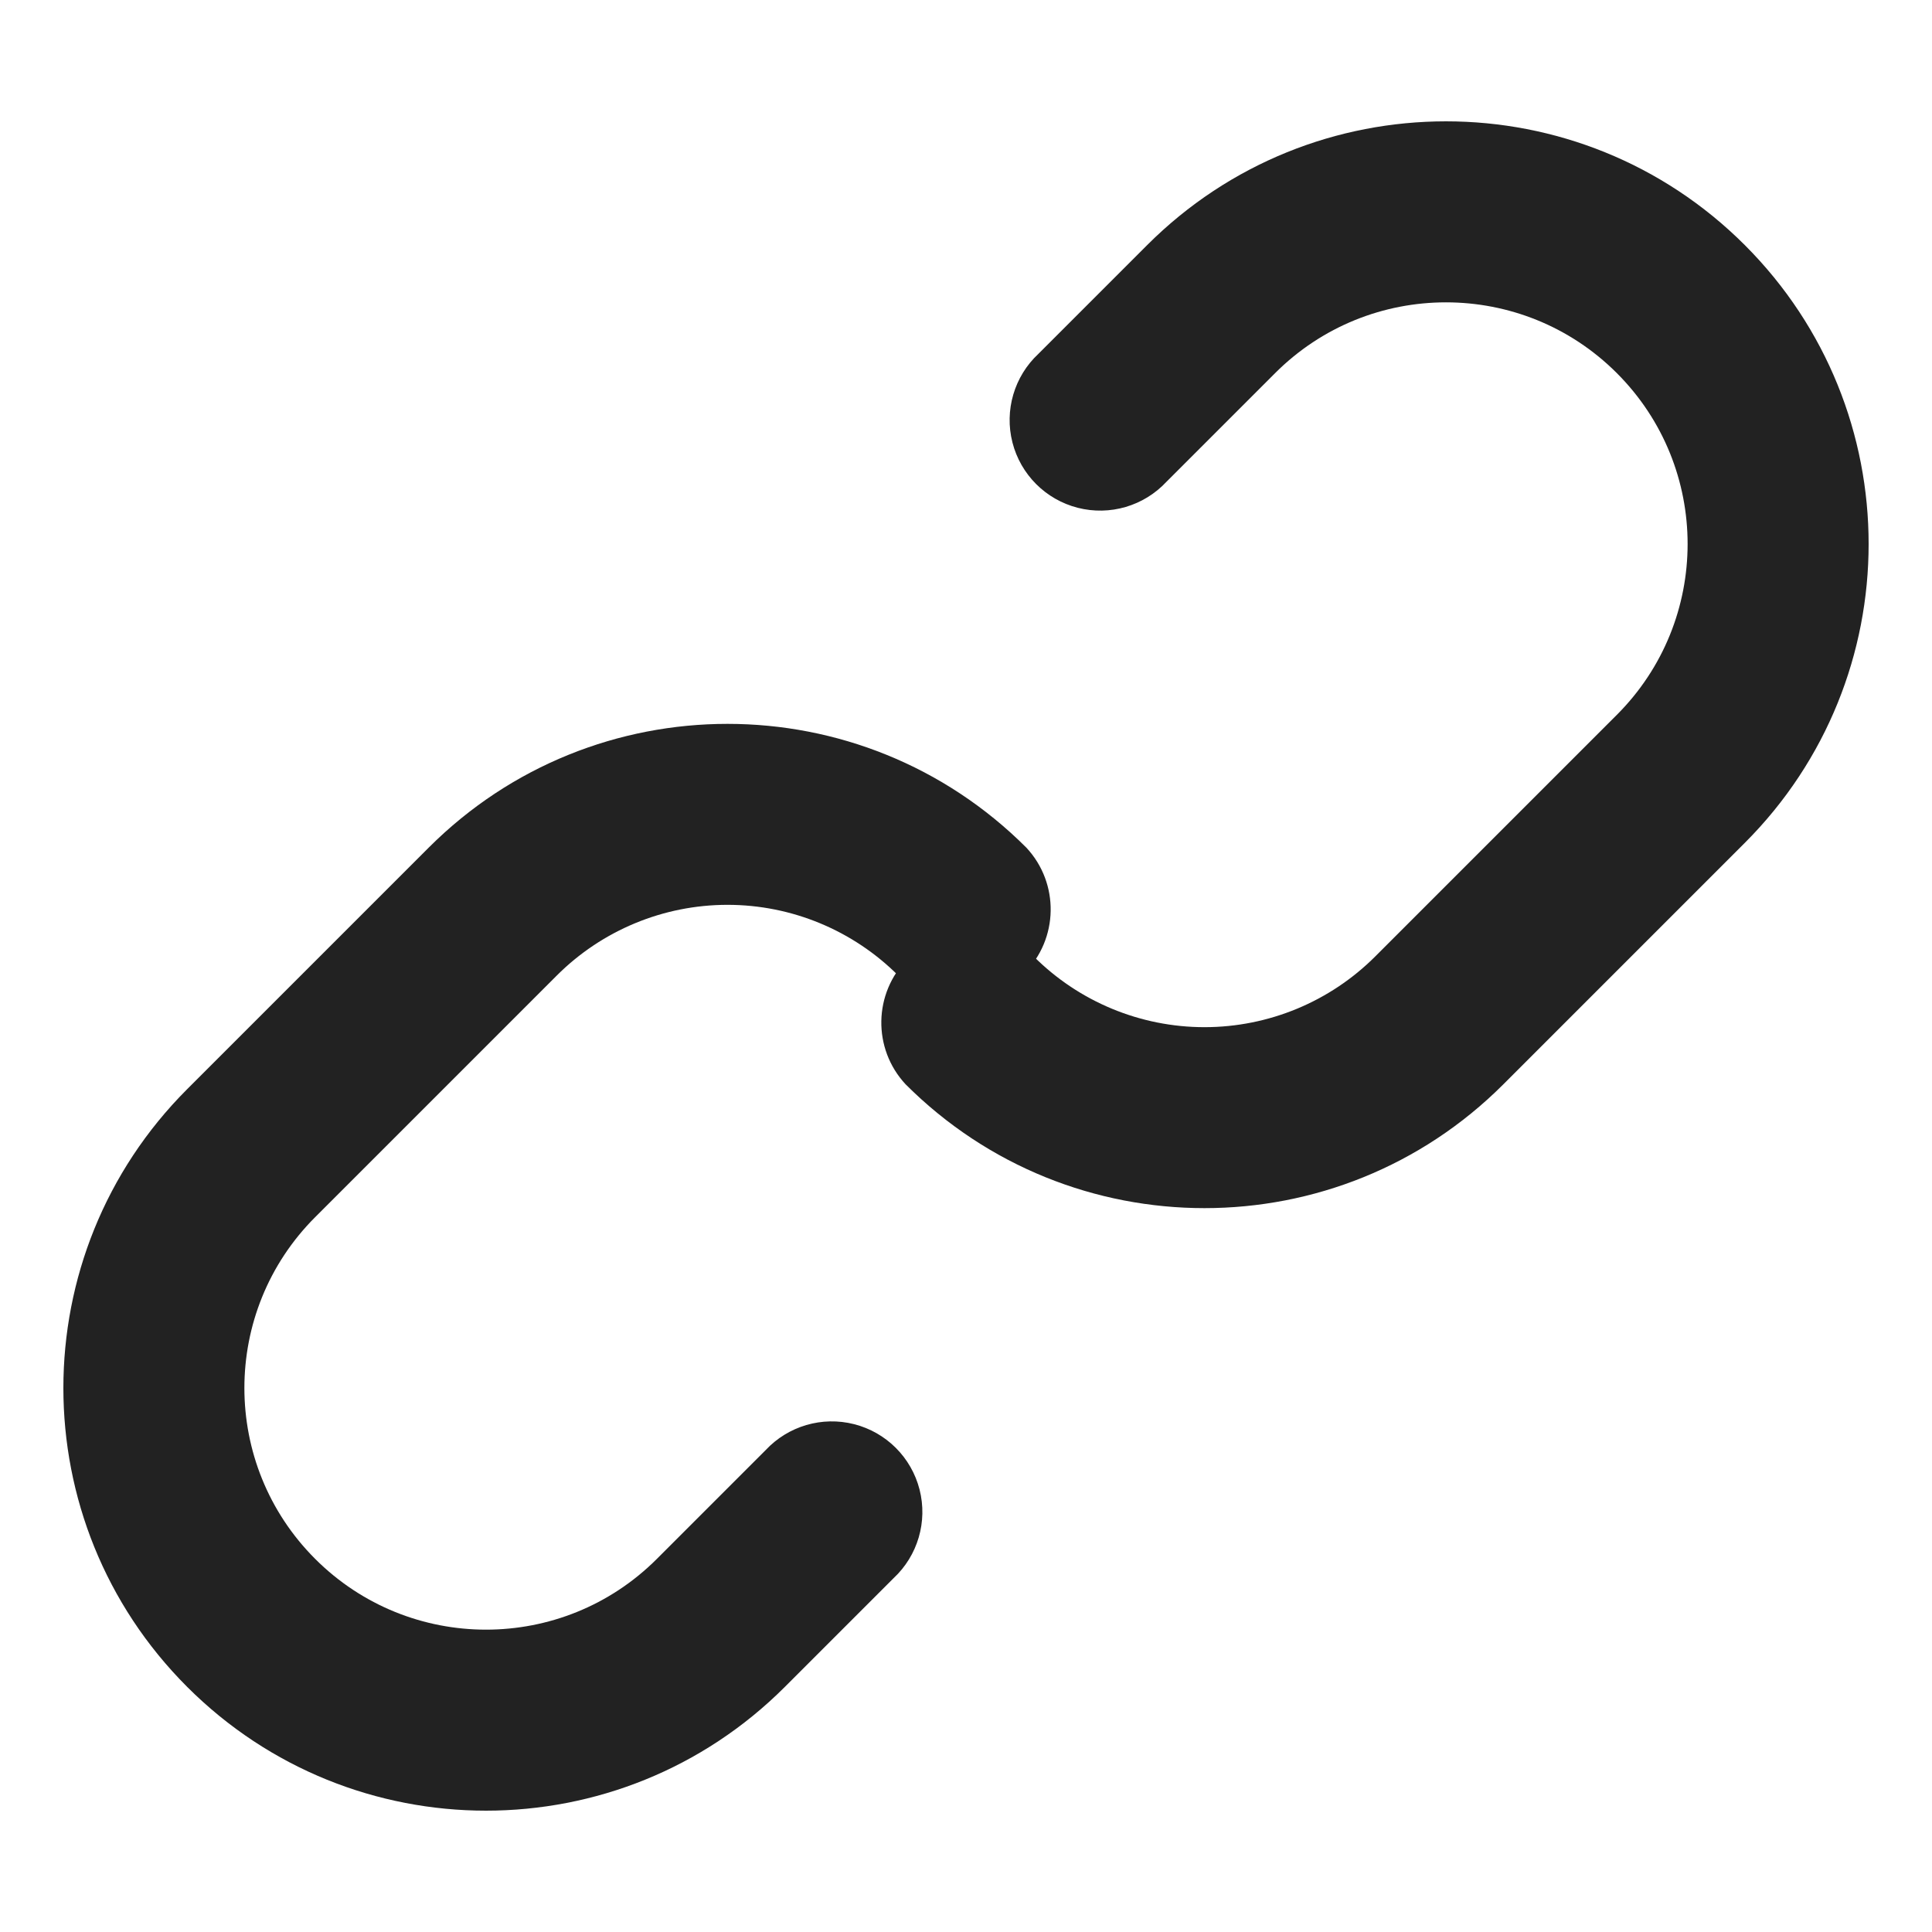
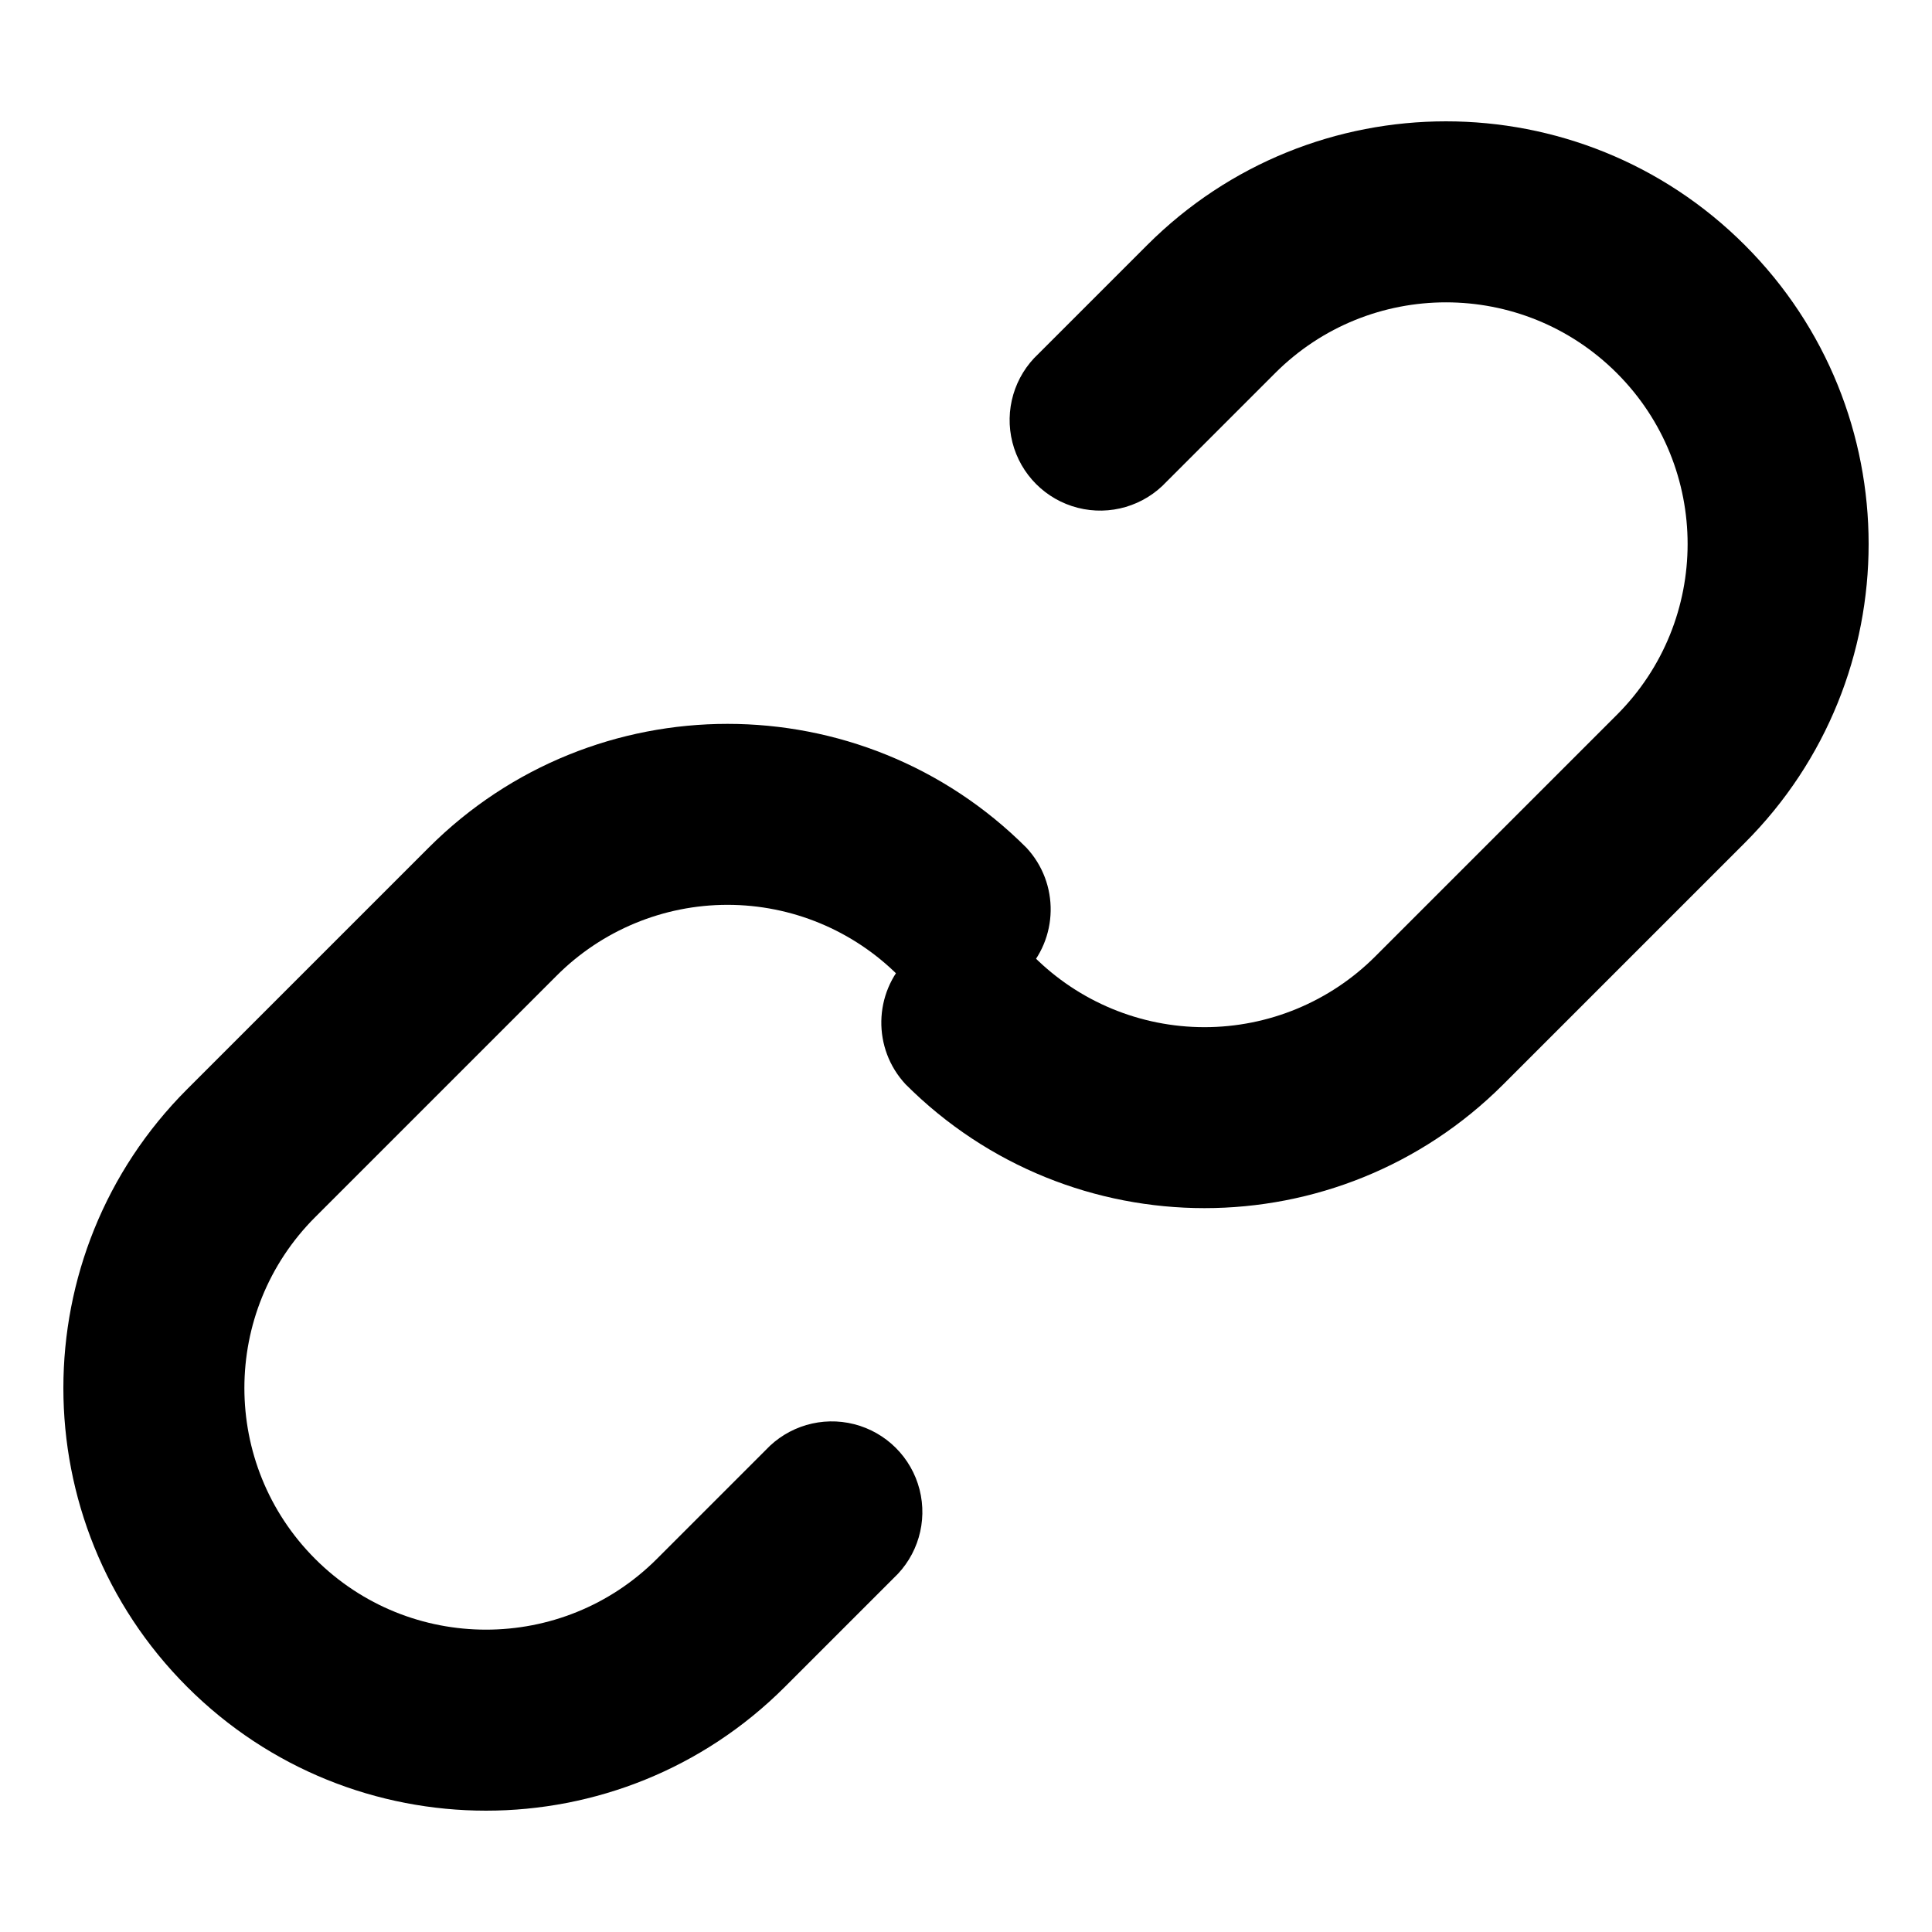
<svg xmlns="http://www.w3.org/2000/svg" width="16" height="16" viewBox="0 0 16 16">
-   <path fill="#222" d="M9.5 2.03a3.5 3.5 0 0 1 4.95 4.95l-2 2a3.5 3.5 0 0 1-4.95 0 .75.75 0 0 1 1.06-1.06 2 2 0 0 0 2.83 0l2-2a2 2 0 0 0-2.83-2.83l-.9.9A.75.75 0 1 1 8.6 2.93zM6.5 13.97a3.5 3.5 0 0 1-4.95-4.95l2-2a3.5 3.5 0 0 1 4.95 0 .75.75 0 0 1-1.06 1.06 2 2 0 0 0-2.83 0l-2 2a2 2 0 0 0 2.83 2.83l.9-.9a.75.75 0 1 1 1.06 1.06z" />
+   <path fill="currentColor" d="M9.5 2.03a3.5 3.5 0 0 1 4.95 4.95l-2 2a3.5 3.5 0 0 1-4.95 0 .75.75 0 0 1 1.06-1.06 2 2 0 0 0 2.83 0l2-2a2 2 0 0 0-2.83-2.83l-.9.9A.75.75 0 1 1 8.6 2.93zM6.5 13.97a3.5 3.5 0 0 1-4.95-4.95l2-2a3.5 3.5 0 0 1 4.95 0 .75.75 0 0 1-1.06 1.06 2 2 0 0 0-2.83 0l-2 2a2 2 0 0 0 2.83 2.83l.9-.9a.75.75 0 1 1 1.06 1.06z" />
</svg>
